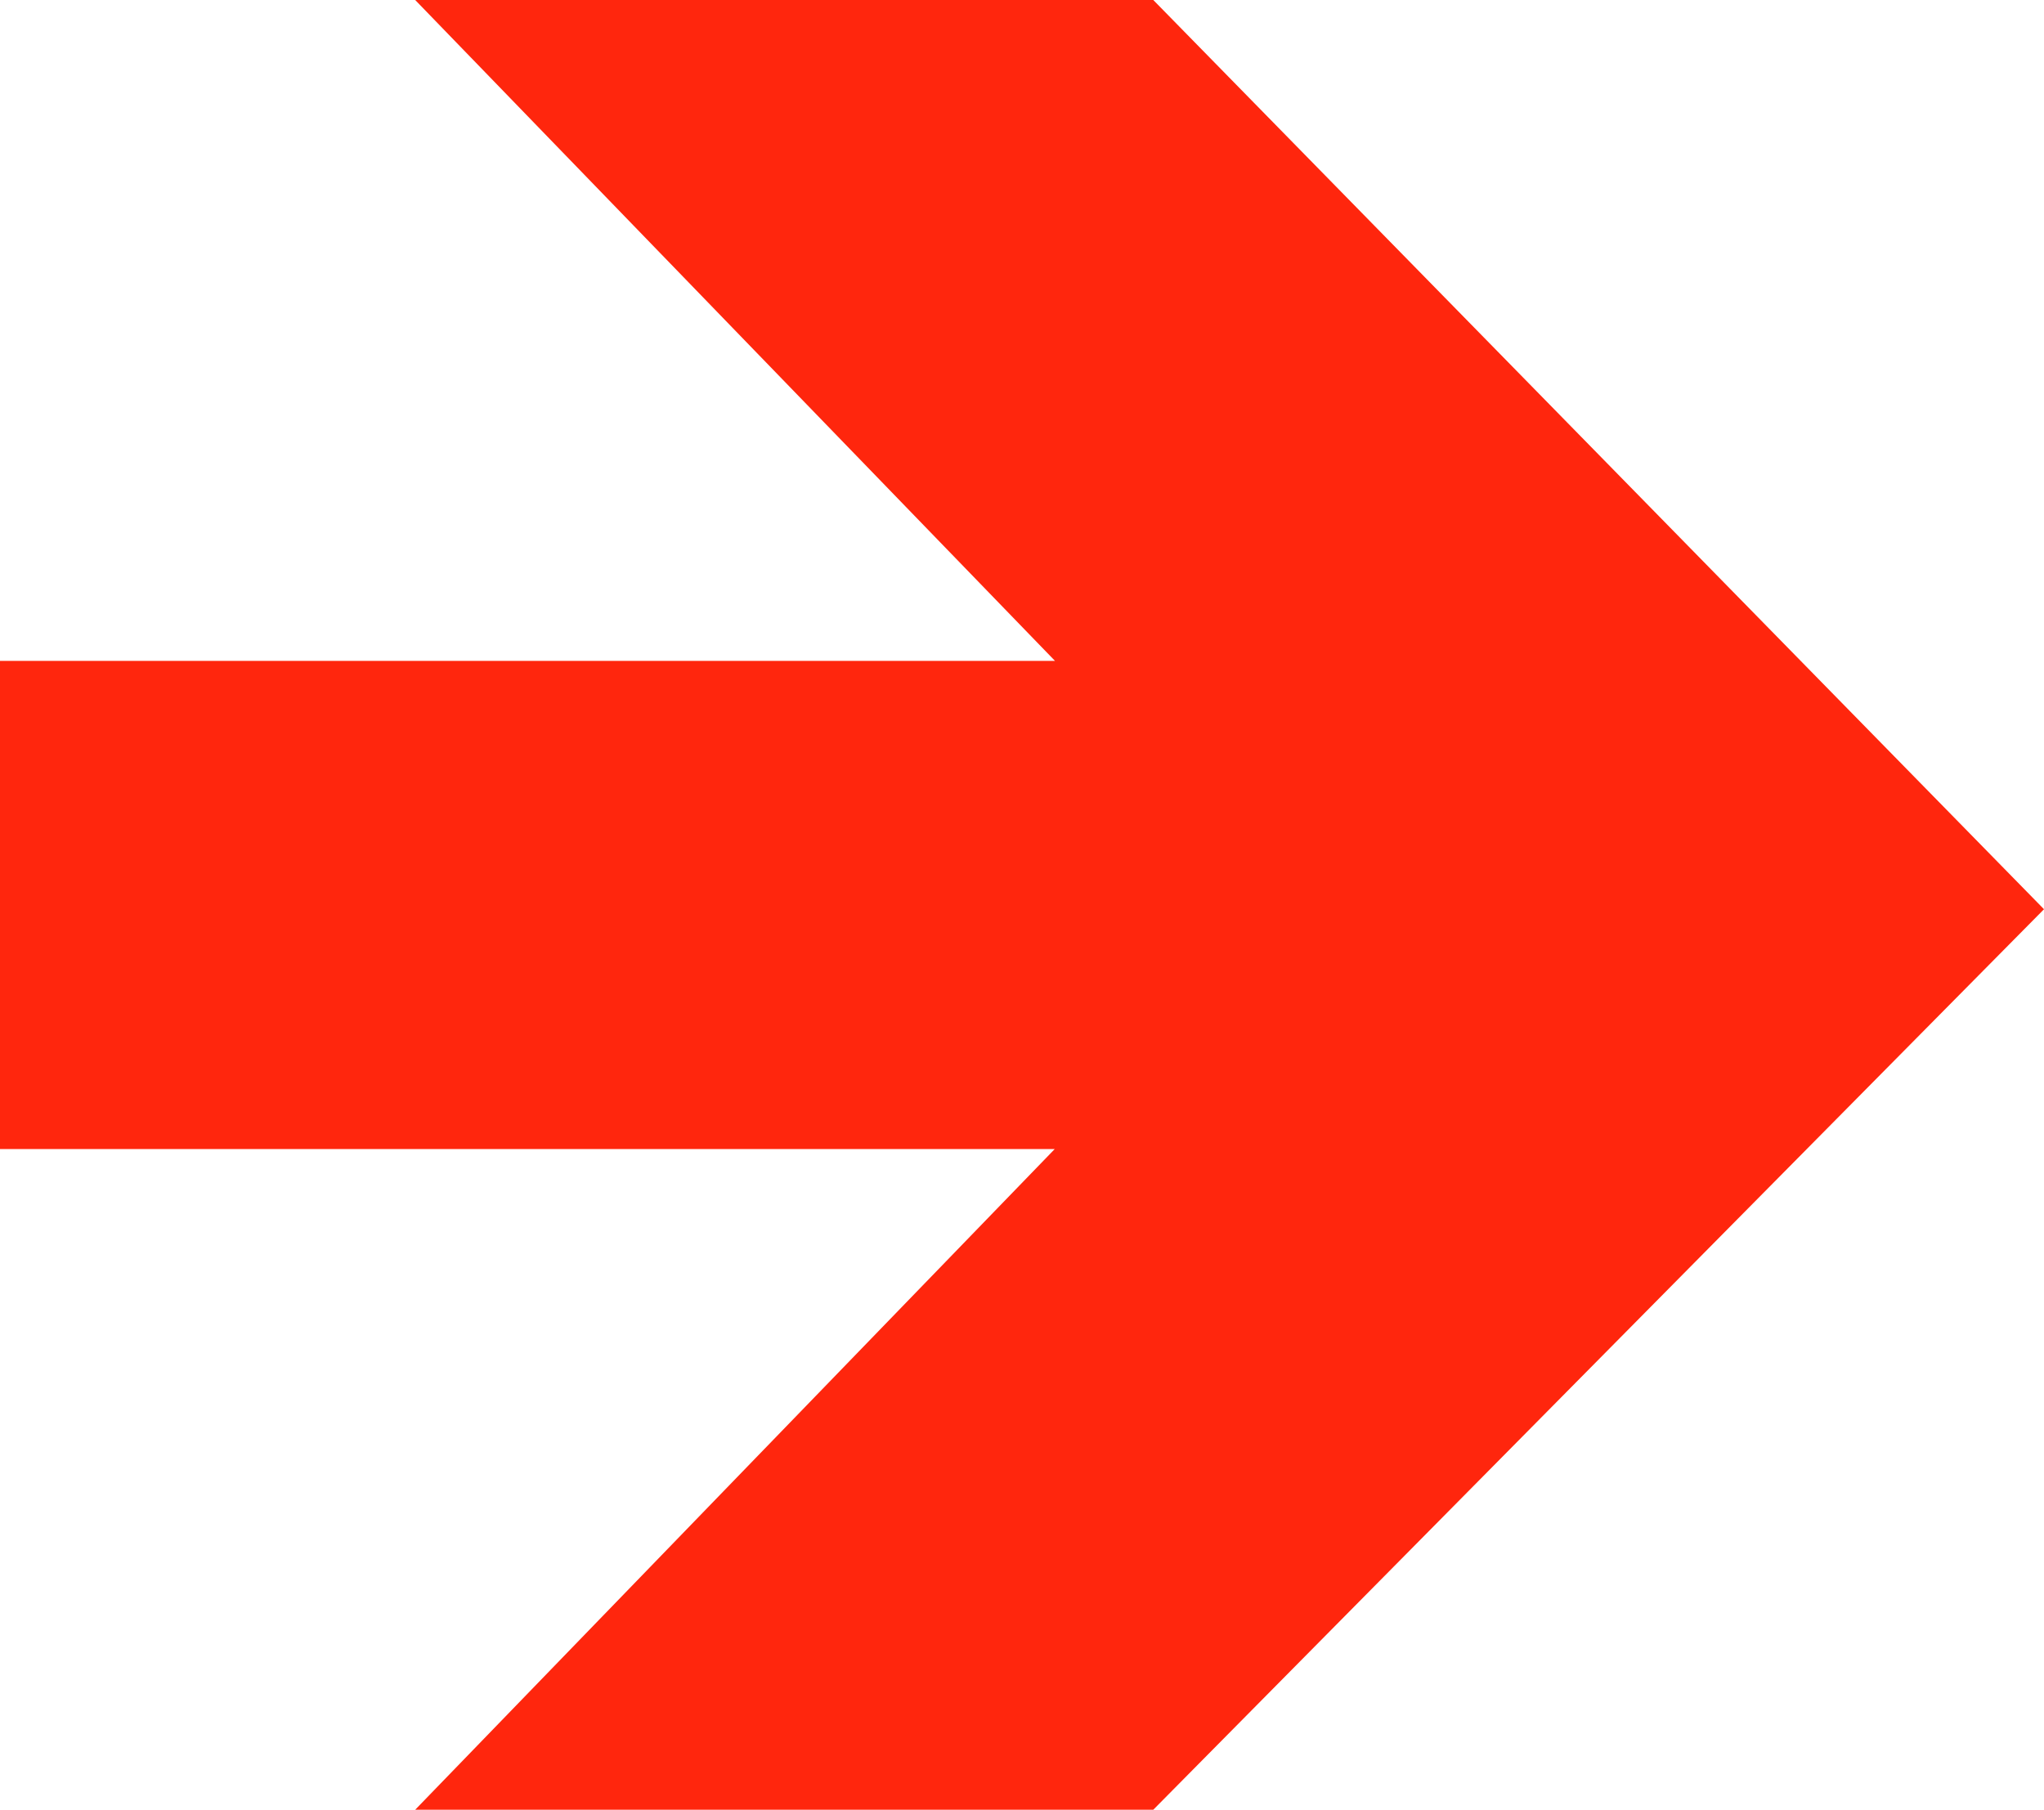
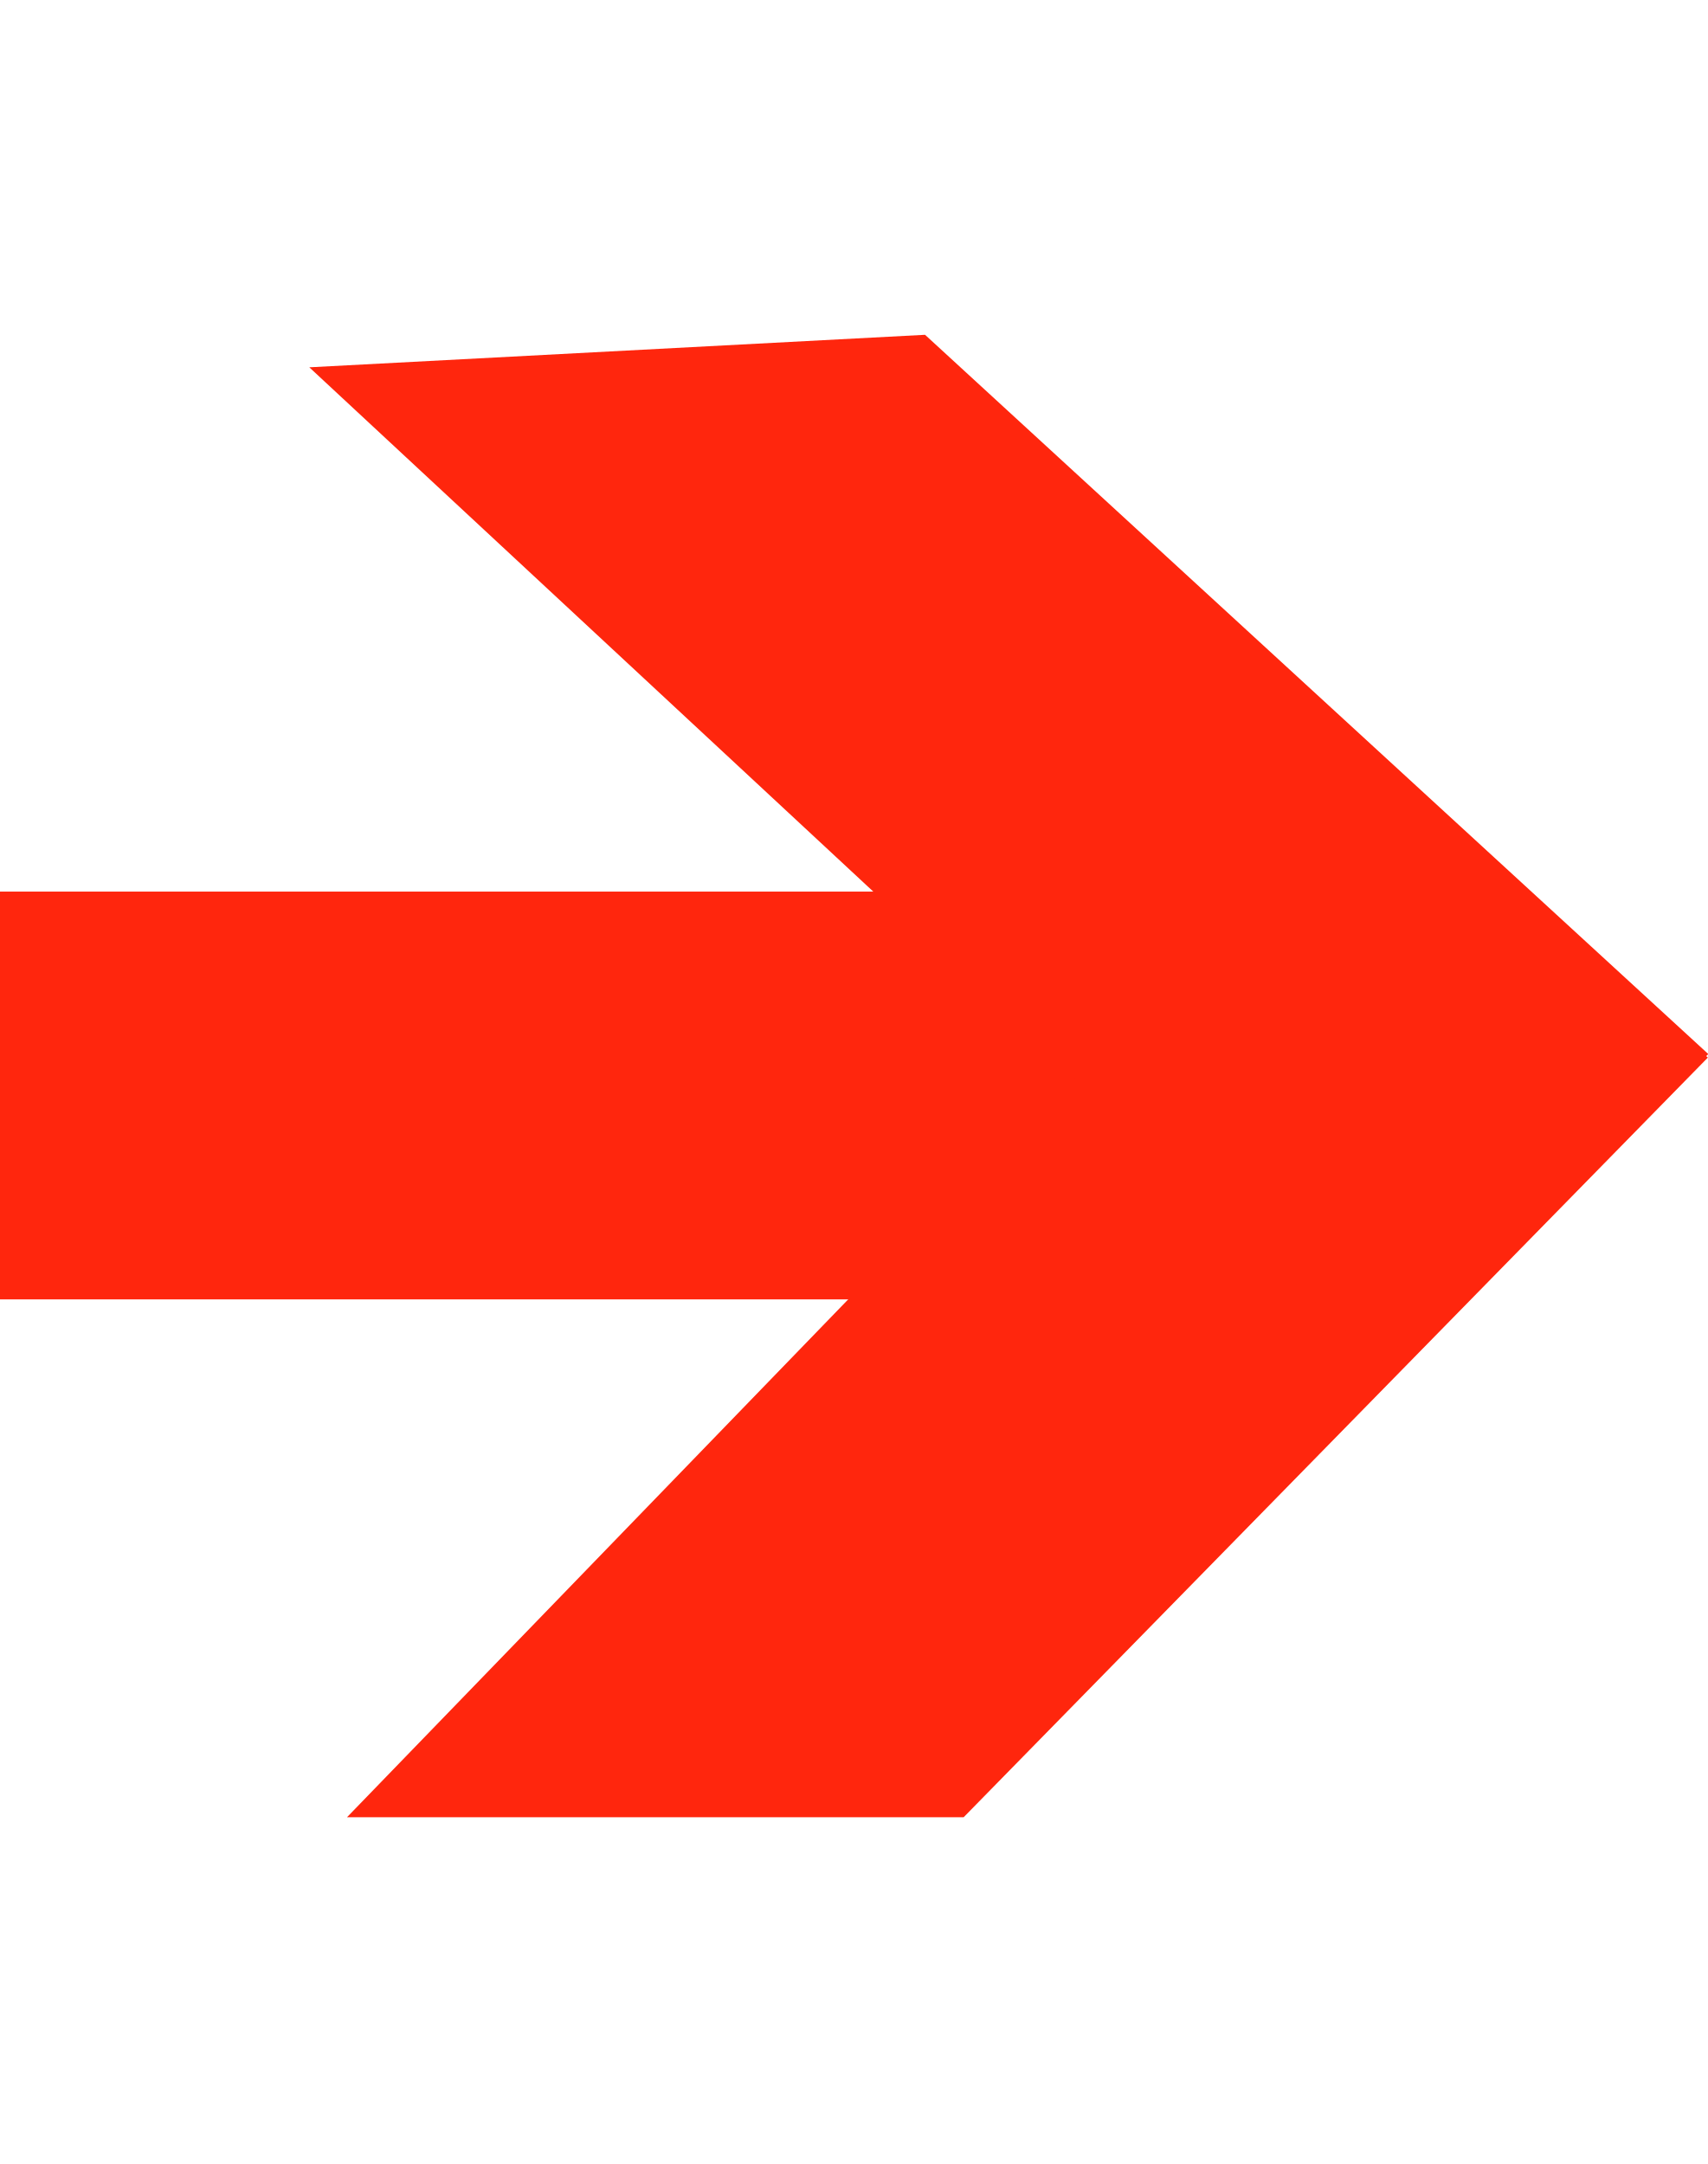
- <svg xmlns="http://www.w3.org/2000/svg" width="32.088" height="28.413" viewBox="0 0 32.088 28.413">
-   <path id="Path_1793" data-name="Path 1793" d="M10.373,0V16.558L0,6.518V18.105L14.138,32.088,28.413,18.105V6.518L18.037,16.562V0Z" transform="translate(0 28.413) rotate(-90)" fill="#ff260d" />
+ <svg xmlns="http://www.w3.org/2000/svg" id="Group_5296" data-name="Group 5296" width="25.632" height="32.482" viewBox="0 0 25.632 32.482">
+   <rect id="Rectangle_2369" data-name="Rectangle 2369" width="17.597" height="6.121" transform="translate(0 13.383)" fill="#ff260d" />
+   <path id="Path_1471" data-name="Path 1471" d="M6.072,6.985l15.934.949-.089-6.762L0,0Z" transform="translate(5.208 27.277) rotate(-49)" fill="#ff260d" />
+   <path id="Path_1472" data-name="Path 1472" d="M6.072.949,22.005,0l-.089,6.762L0,7.933Z" transform="matrix(0.695, 0.719, -0.719, 0.695, 10.346, 0)" fill="#ff260d" />
</svg>
